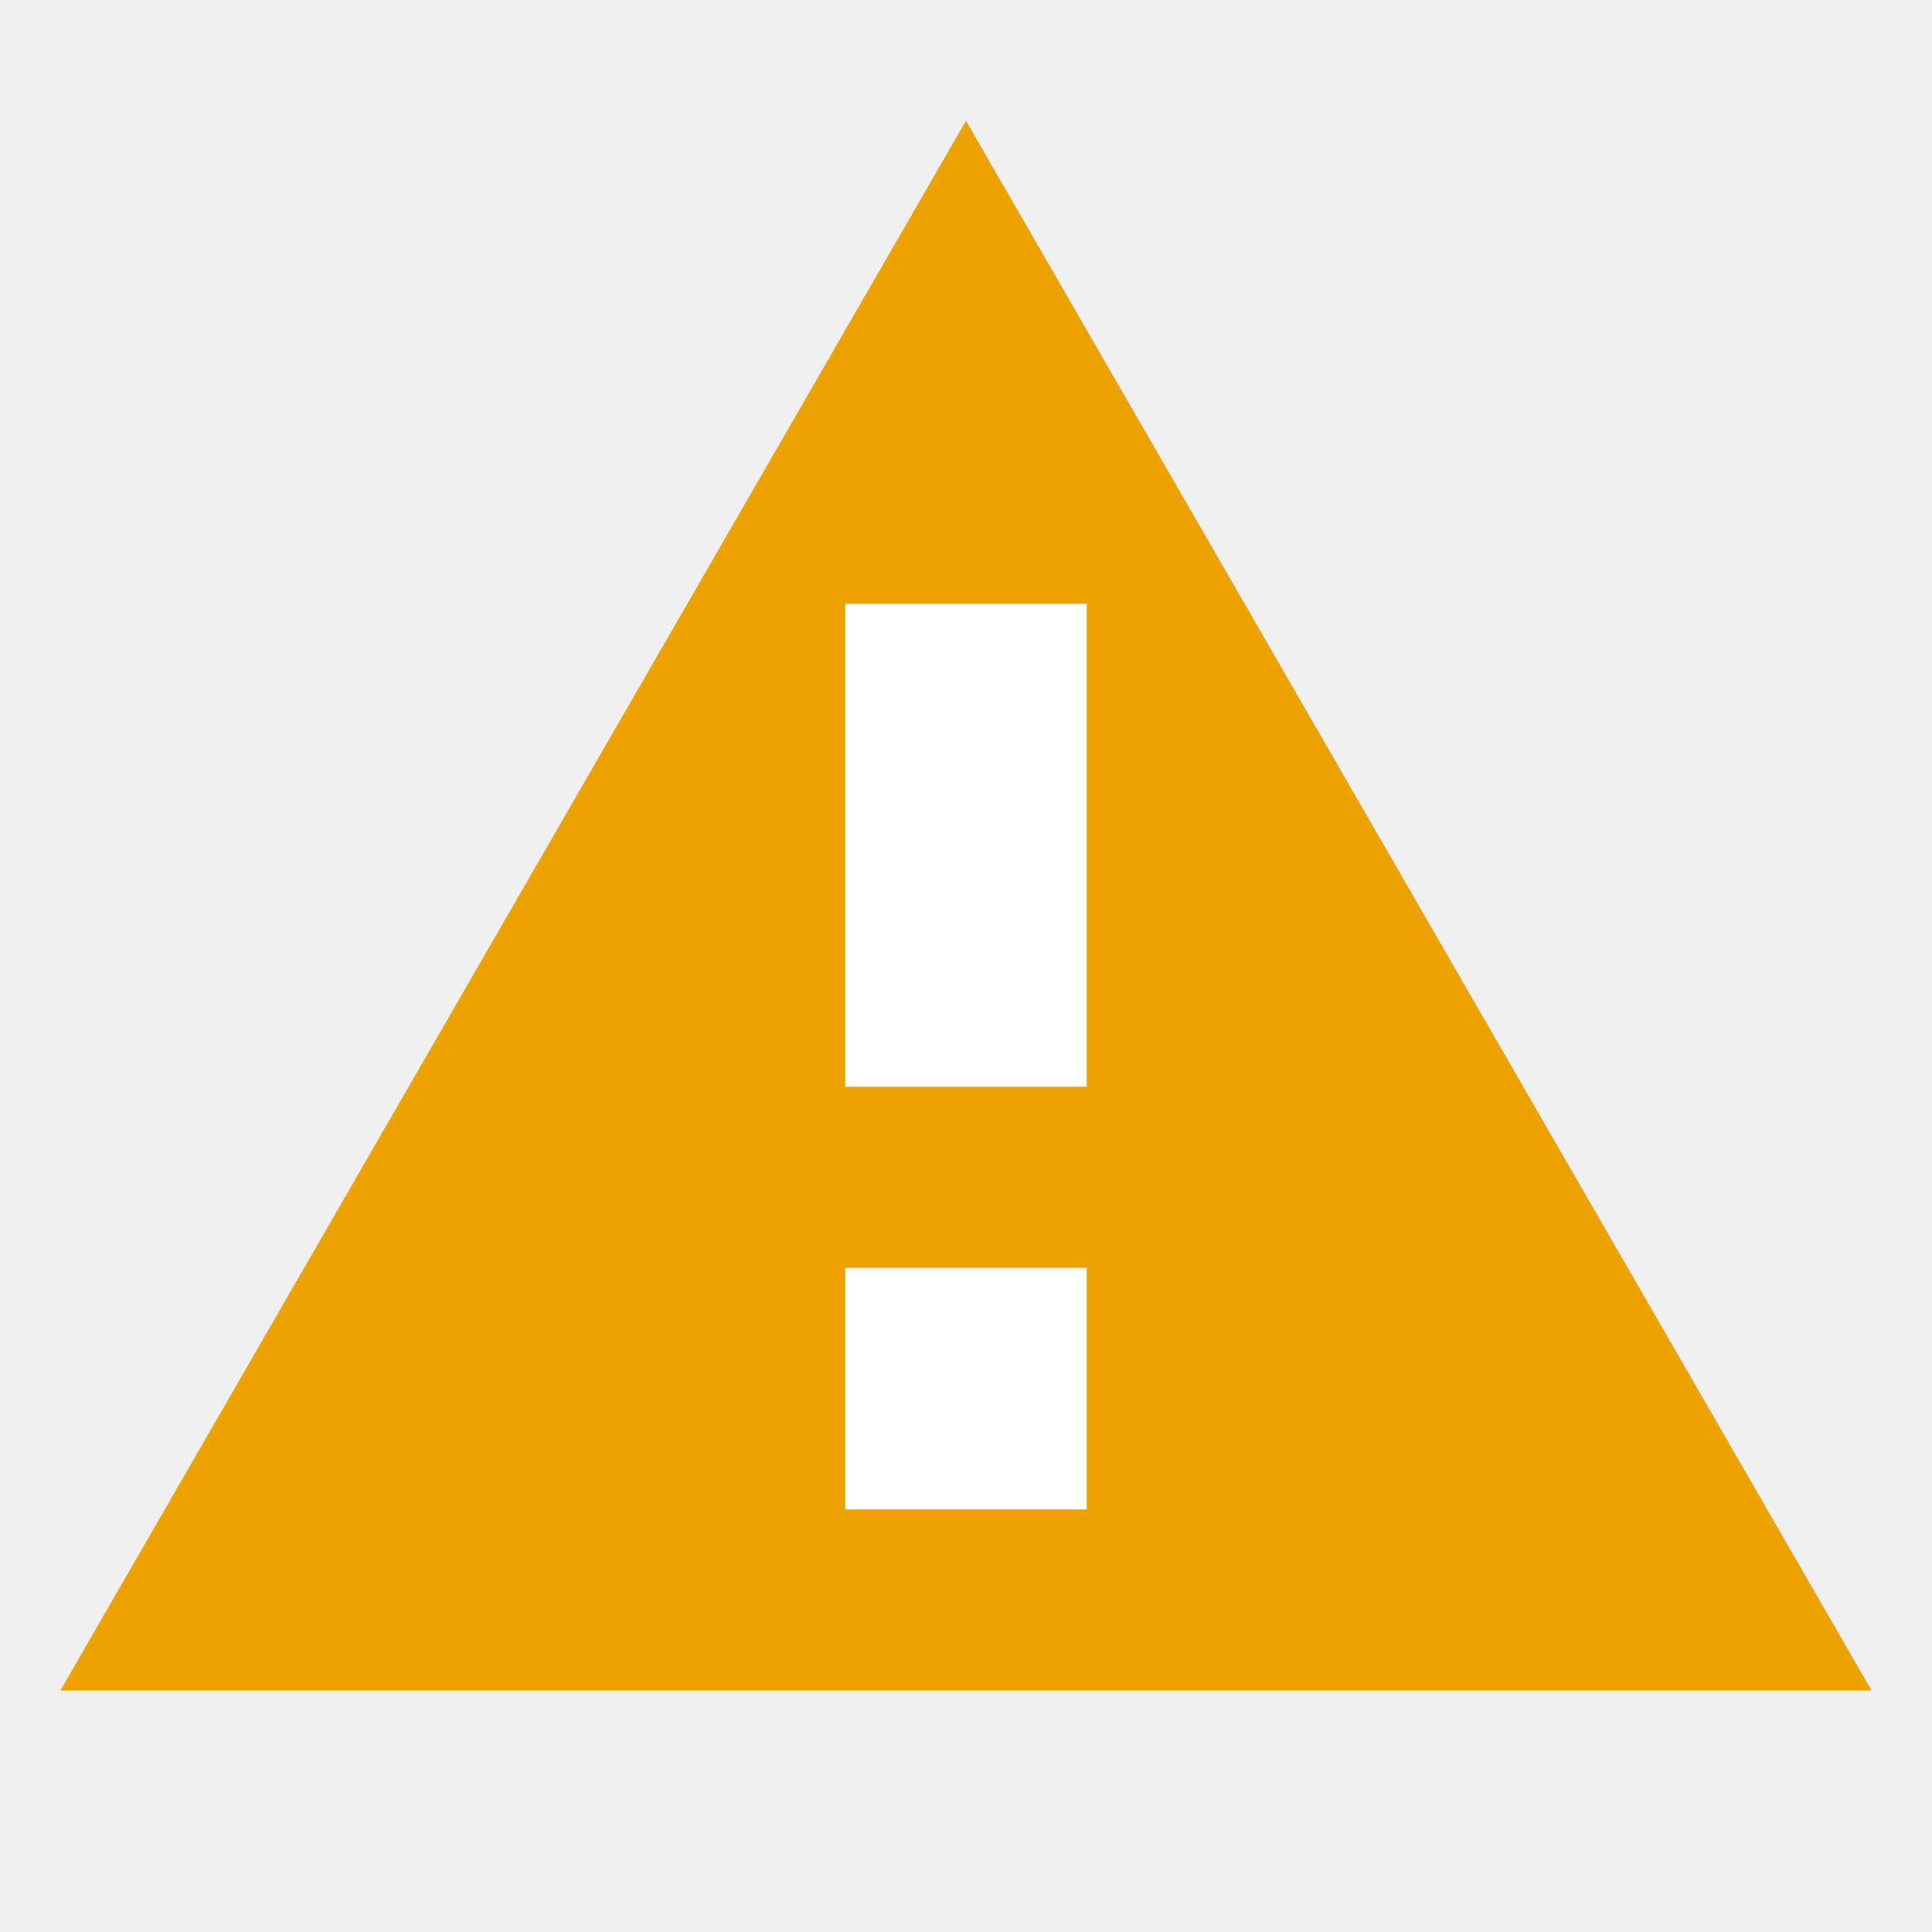
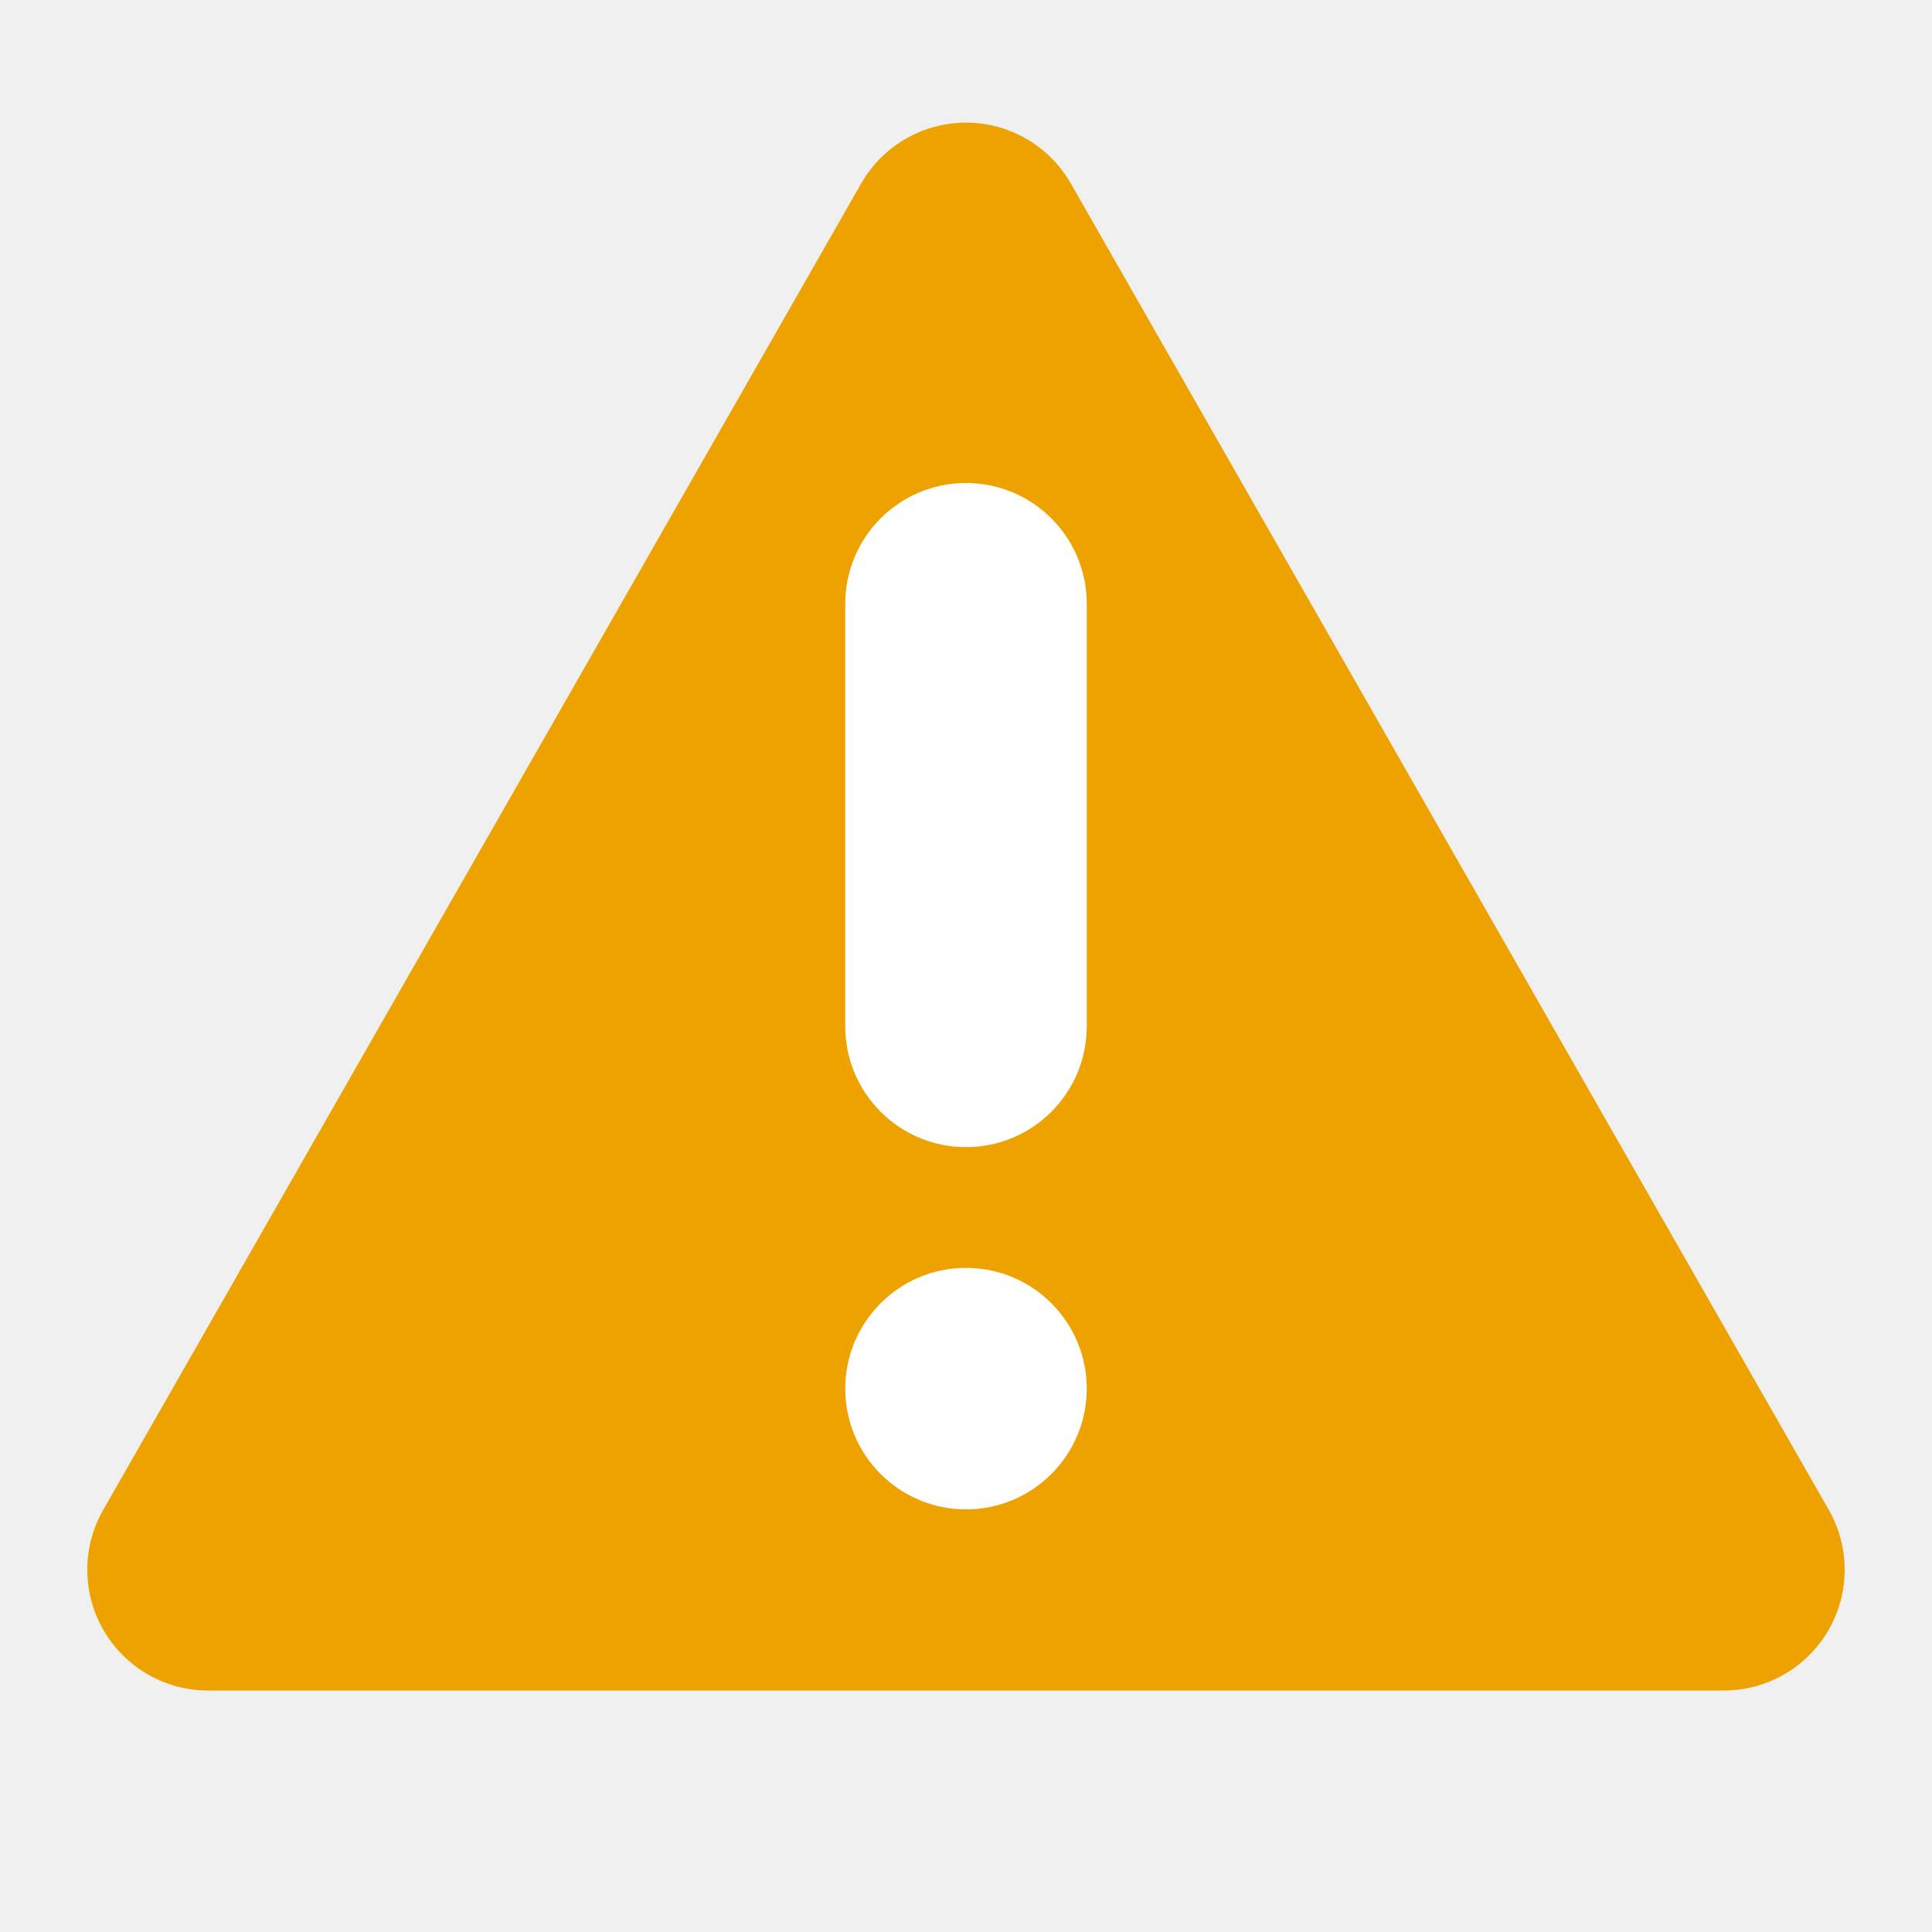
<svg xmlns="http://www.w3.org/2000/svg" width="32" height="32" viewBox="0 0 32 32">
  <g fill="none" fill-rule="evenodd">
-     <polygon fill="#EDA200" points="16 2 31 28 1 28" />
-     <rect width="4" height="8" x="14" y="10" fill="#FFF" />
-     <rect width="4" height="4" x="14" y="21" fill="#FFF" />
+     <path fill="#EDA200" d="M17.736,3.039 L30.29,25.008 C30.838,25.967 30.505,27.188 29.546,27.736 C29.244,27.909 28.902,28 28.554,28 L3.446,28 C2.342,28 1.446,27.105 1.446,26 C1.446,25.652 1.537,25.31 1.71,25.008 L14.264,3.039 C14.812,2.08 16.033,1.747 16.992,2.295 C17.302,2.472 17.559,2.729 17.736,3.039 Z" />
+     <rect width="4" height="11" x="14" y="8" fill="#FFF" rx="2" />
+     <circle cx="16" cy="23" r="2" fill="#FFF" />
  </g>
</svg>
